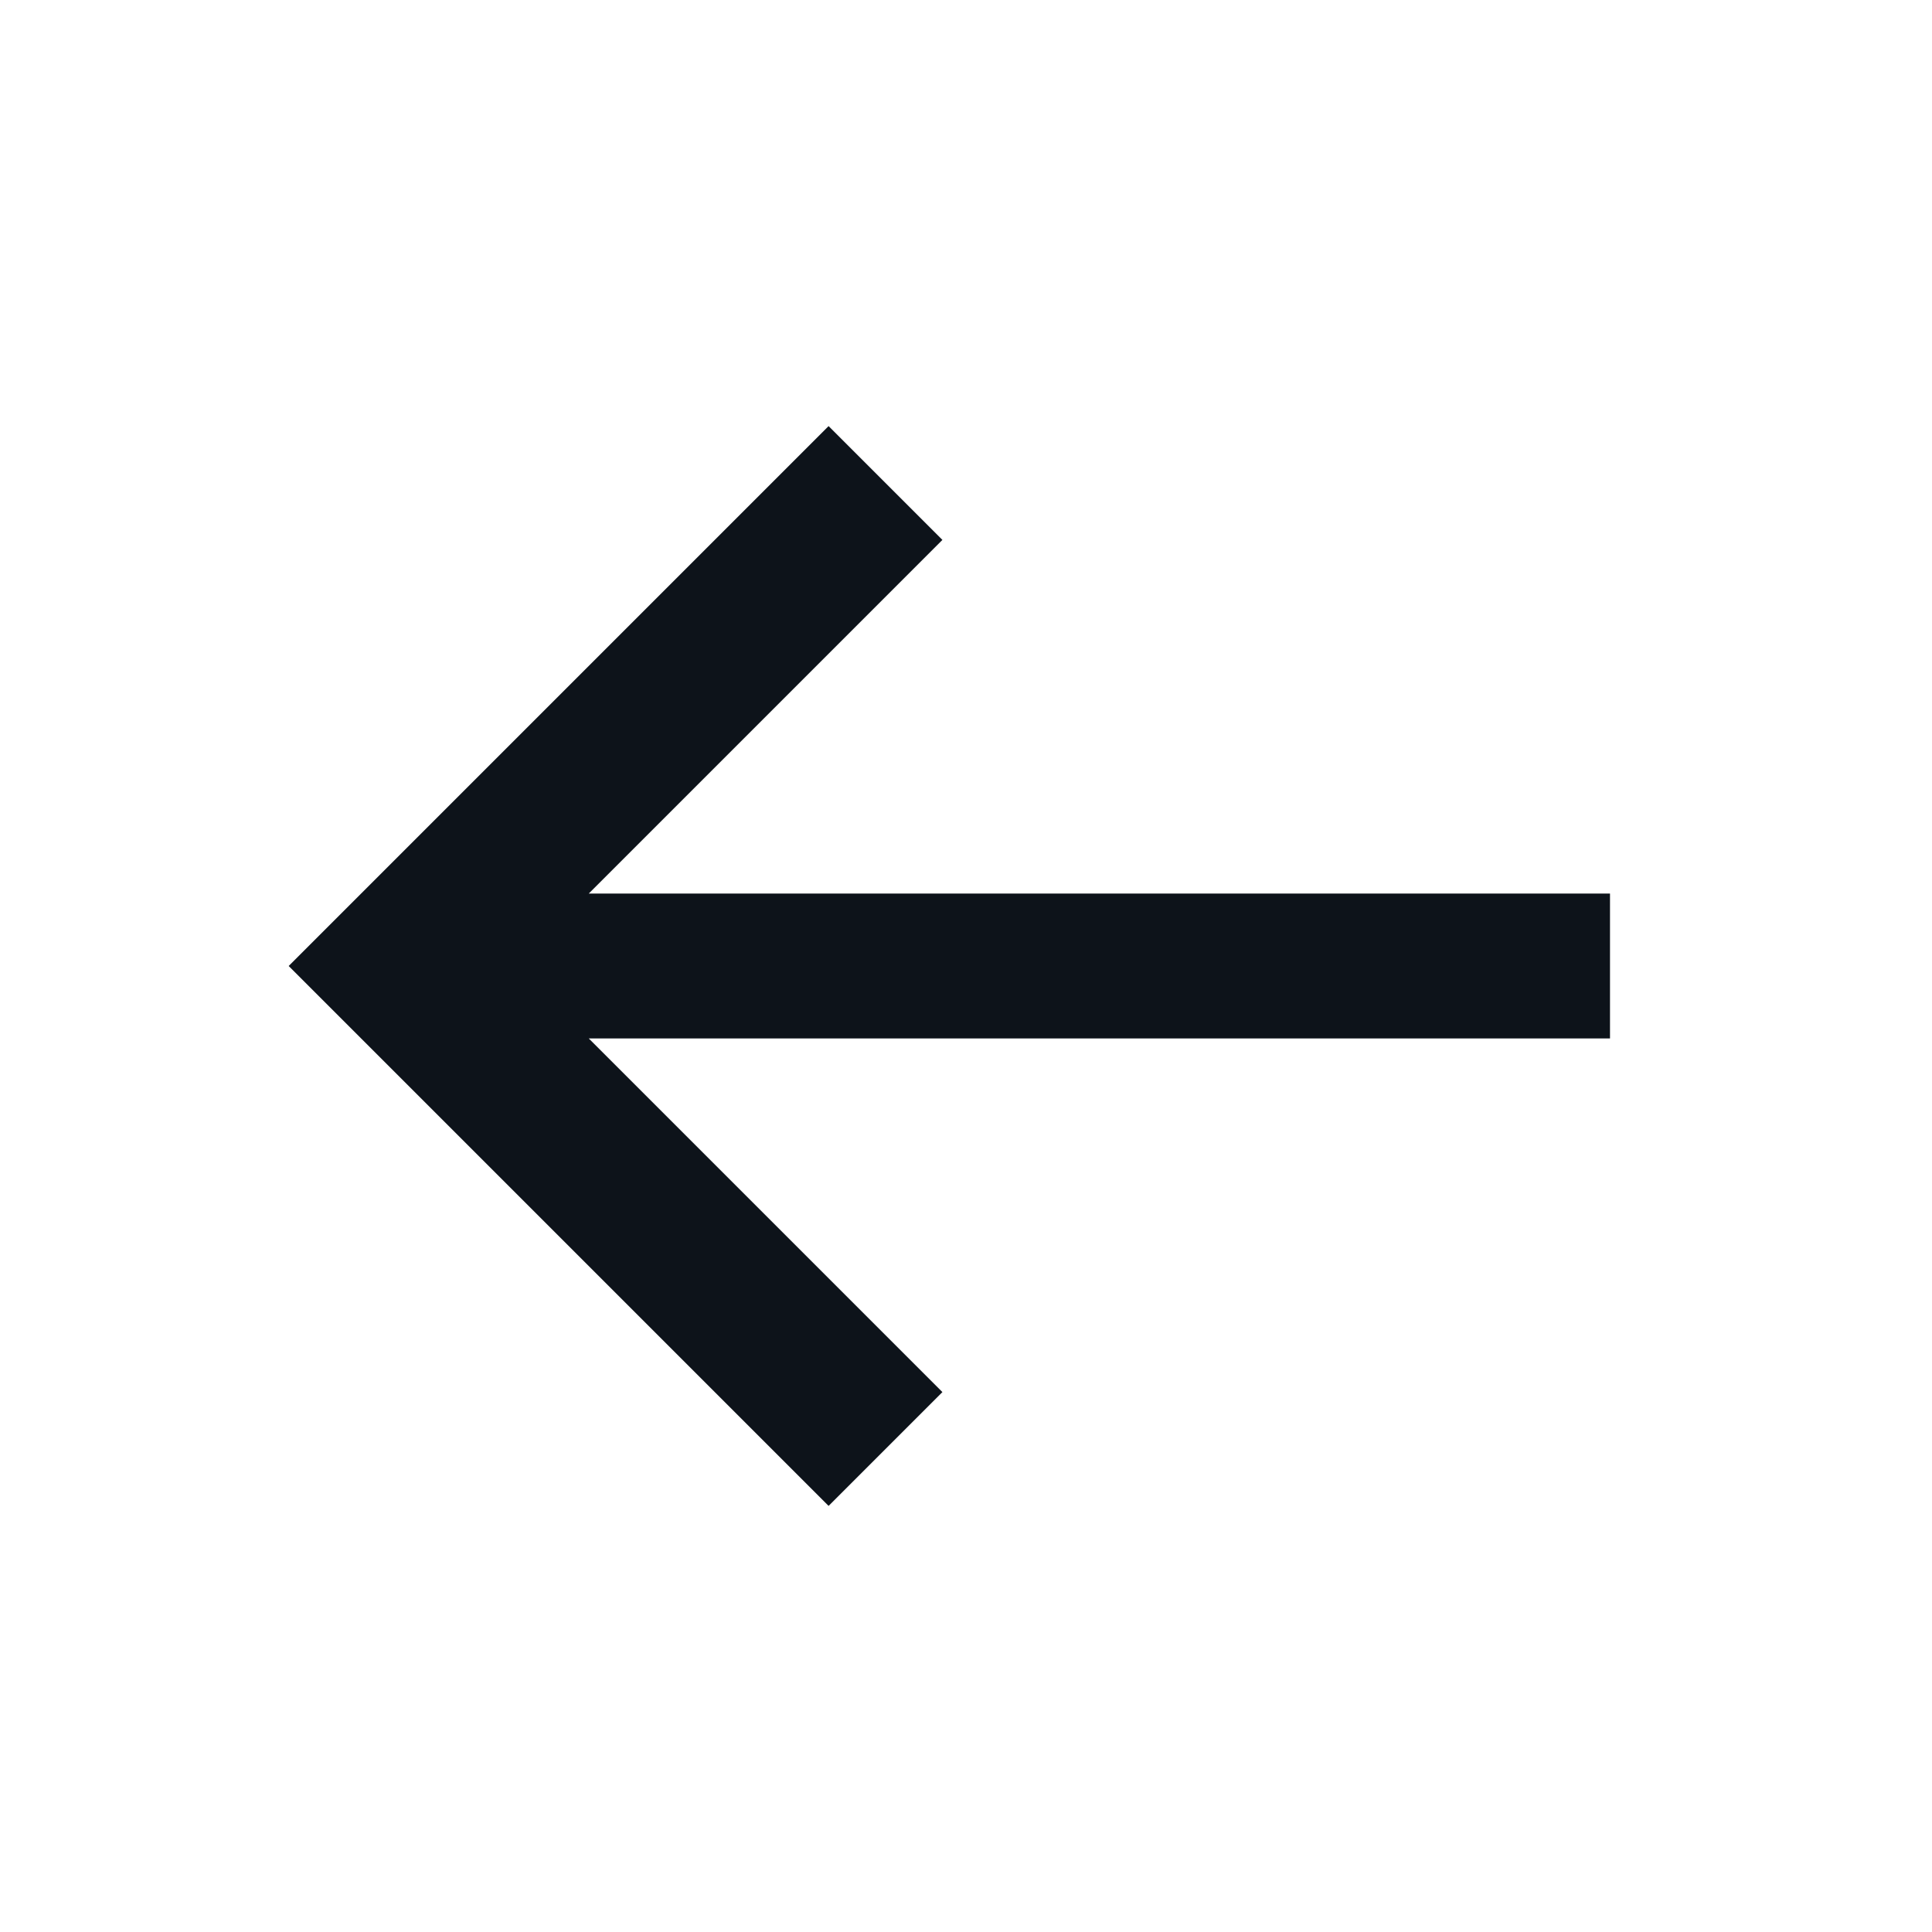
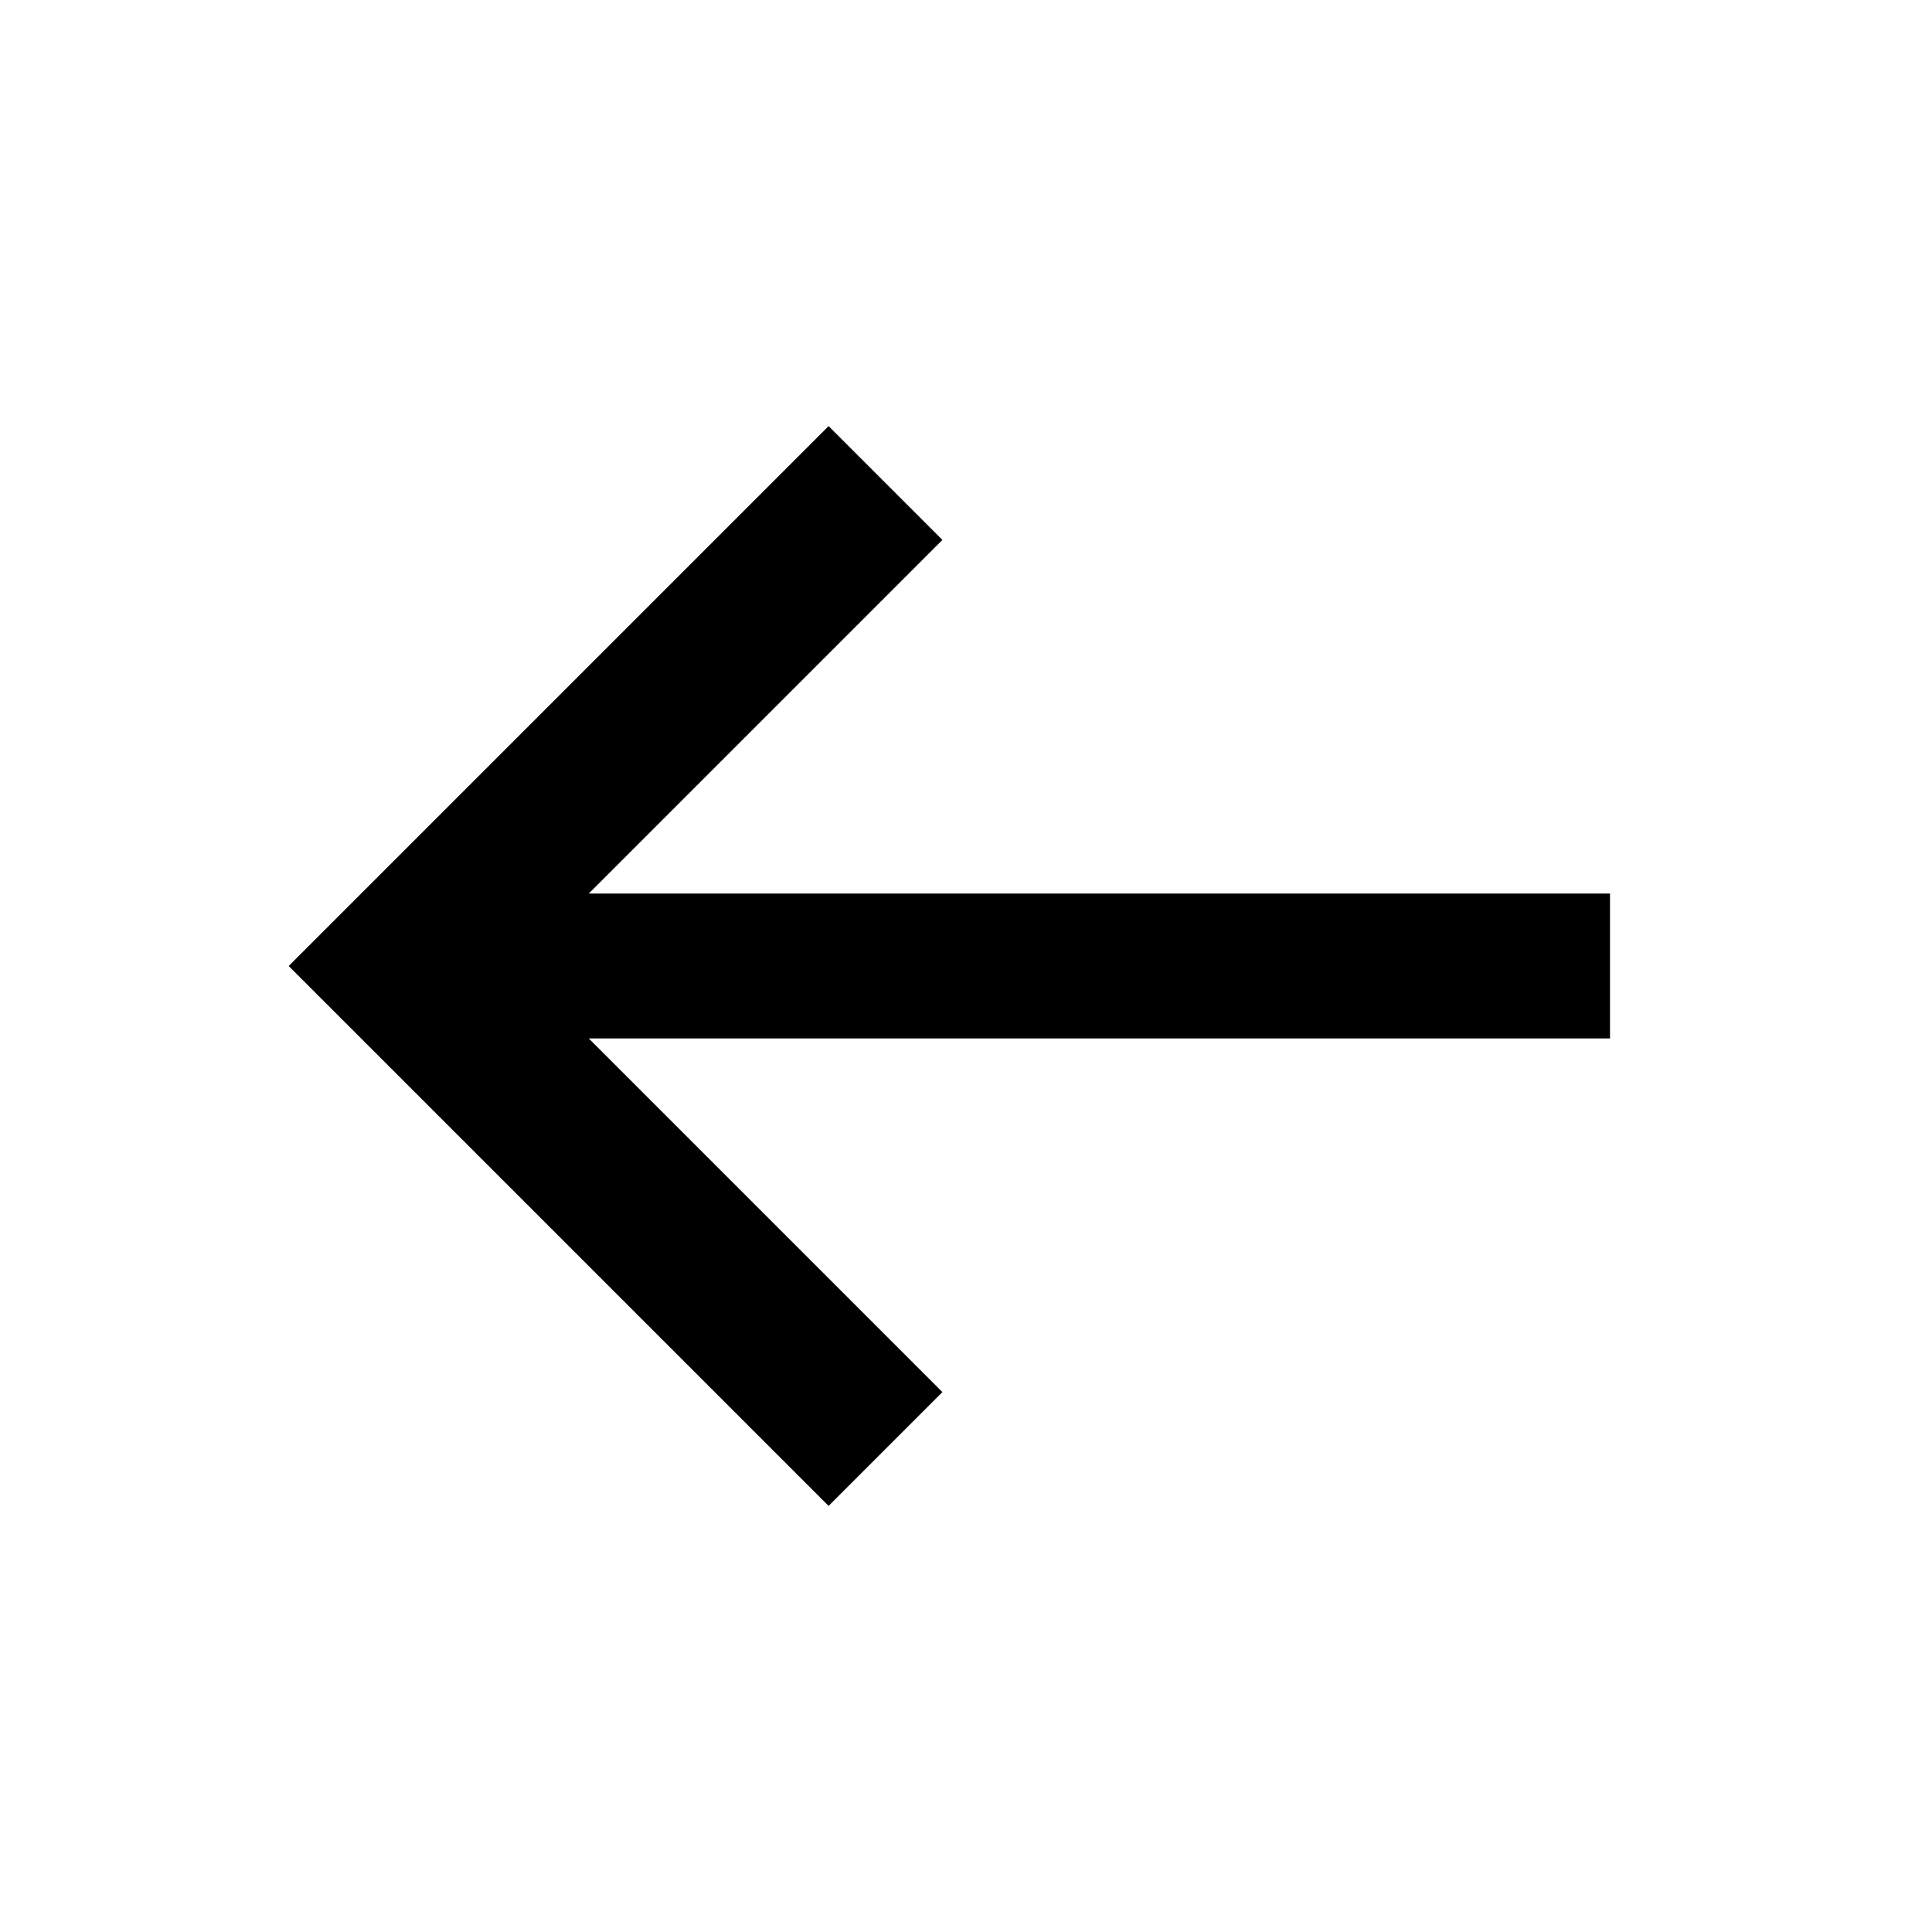
- <svg xmlns="http://www.w3.org/2000/svg" width="24" height="24" viewBox="0 0 24 24" fill="none">
-   <path fill-rule="evenodd" clip-rule="evenodd" d="M10.293 5.293L4.293 11.293L3.586 12L4.293 12.707L10.293 18.707L11.707 17.293L7.314 12.9H20V11.1H7.314L11.707 6.707L10.293 5.293Z" fill="#0D131A" />
+ <svg xmlns="http://www.w3.org/2000/svg" width="24" height="24" viewBox="0 0 24 24">
+   <path fill-rule="evenodd" clip-rule="evenodd" d="M10.293 5.293L4.293 11.293L3.586 12L4.293 12.707L10.293 18.707L11.707 17.293L7.314 12.9H20V11.1H7.314L11.707 6.707L10.293 5.293Z" fill="currentColor" />
</svg>
